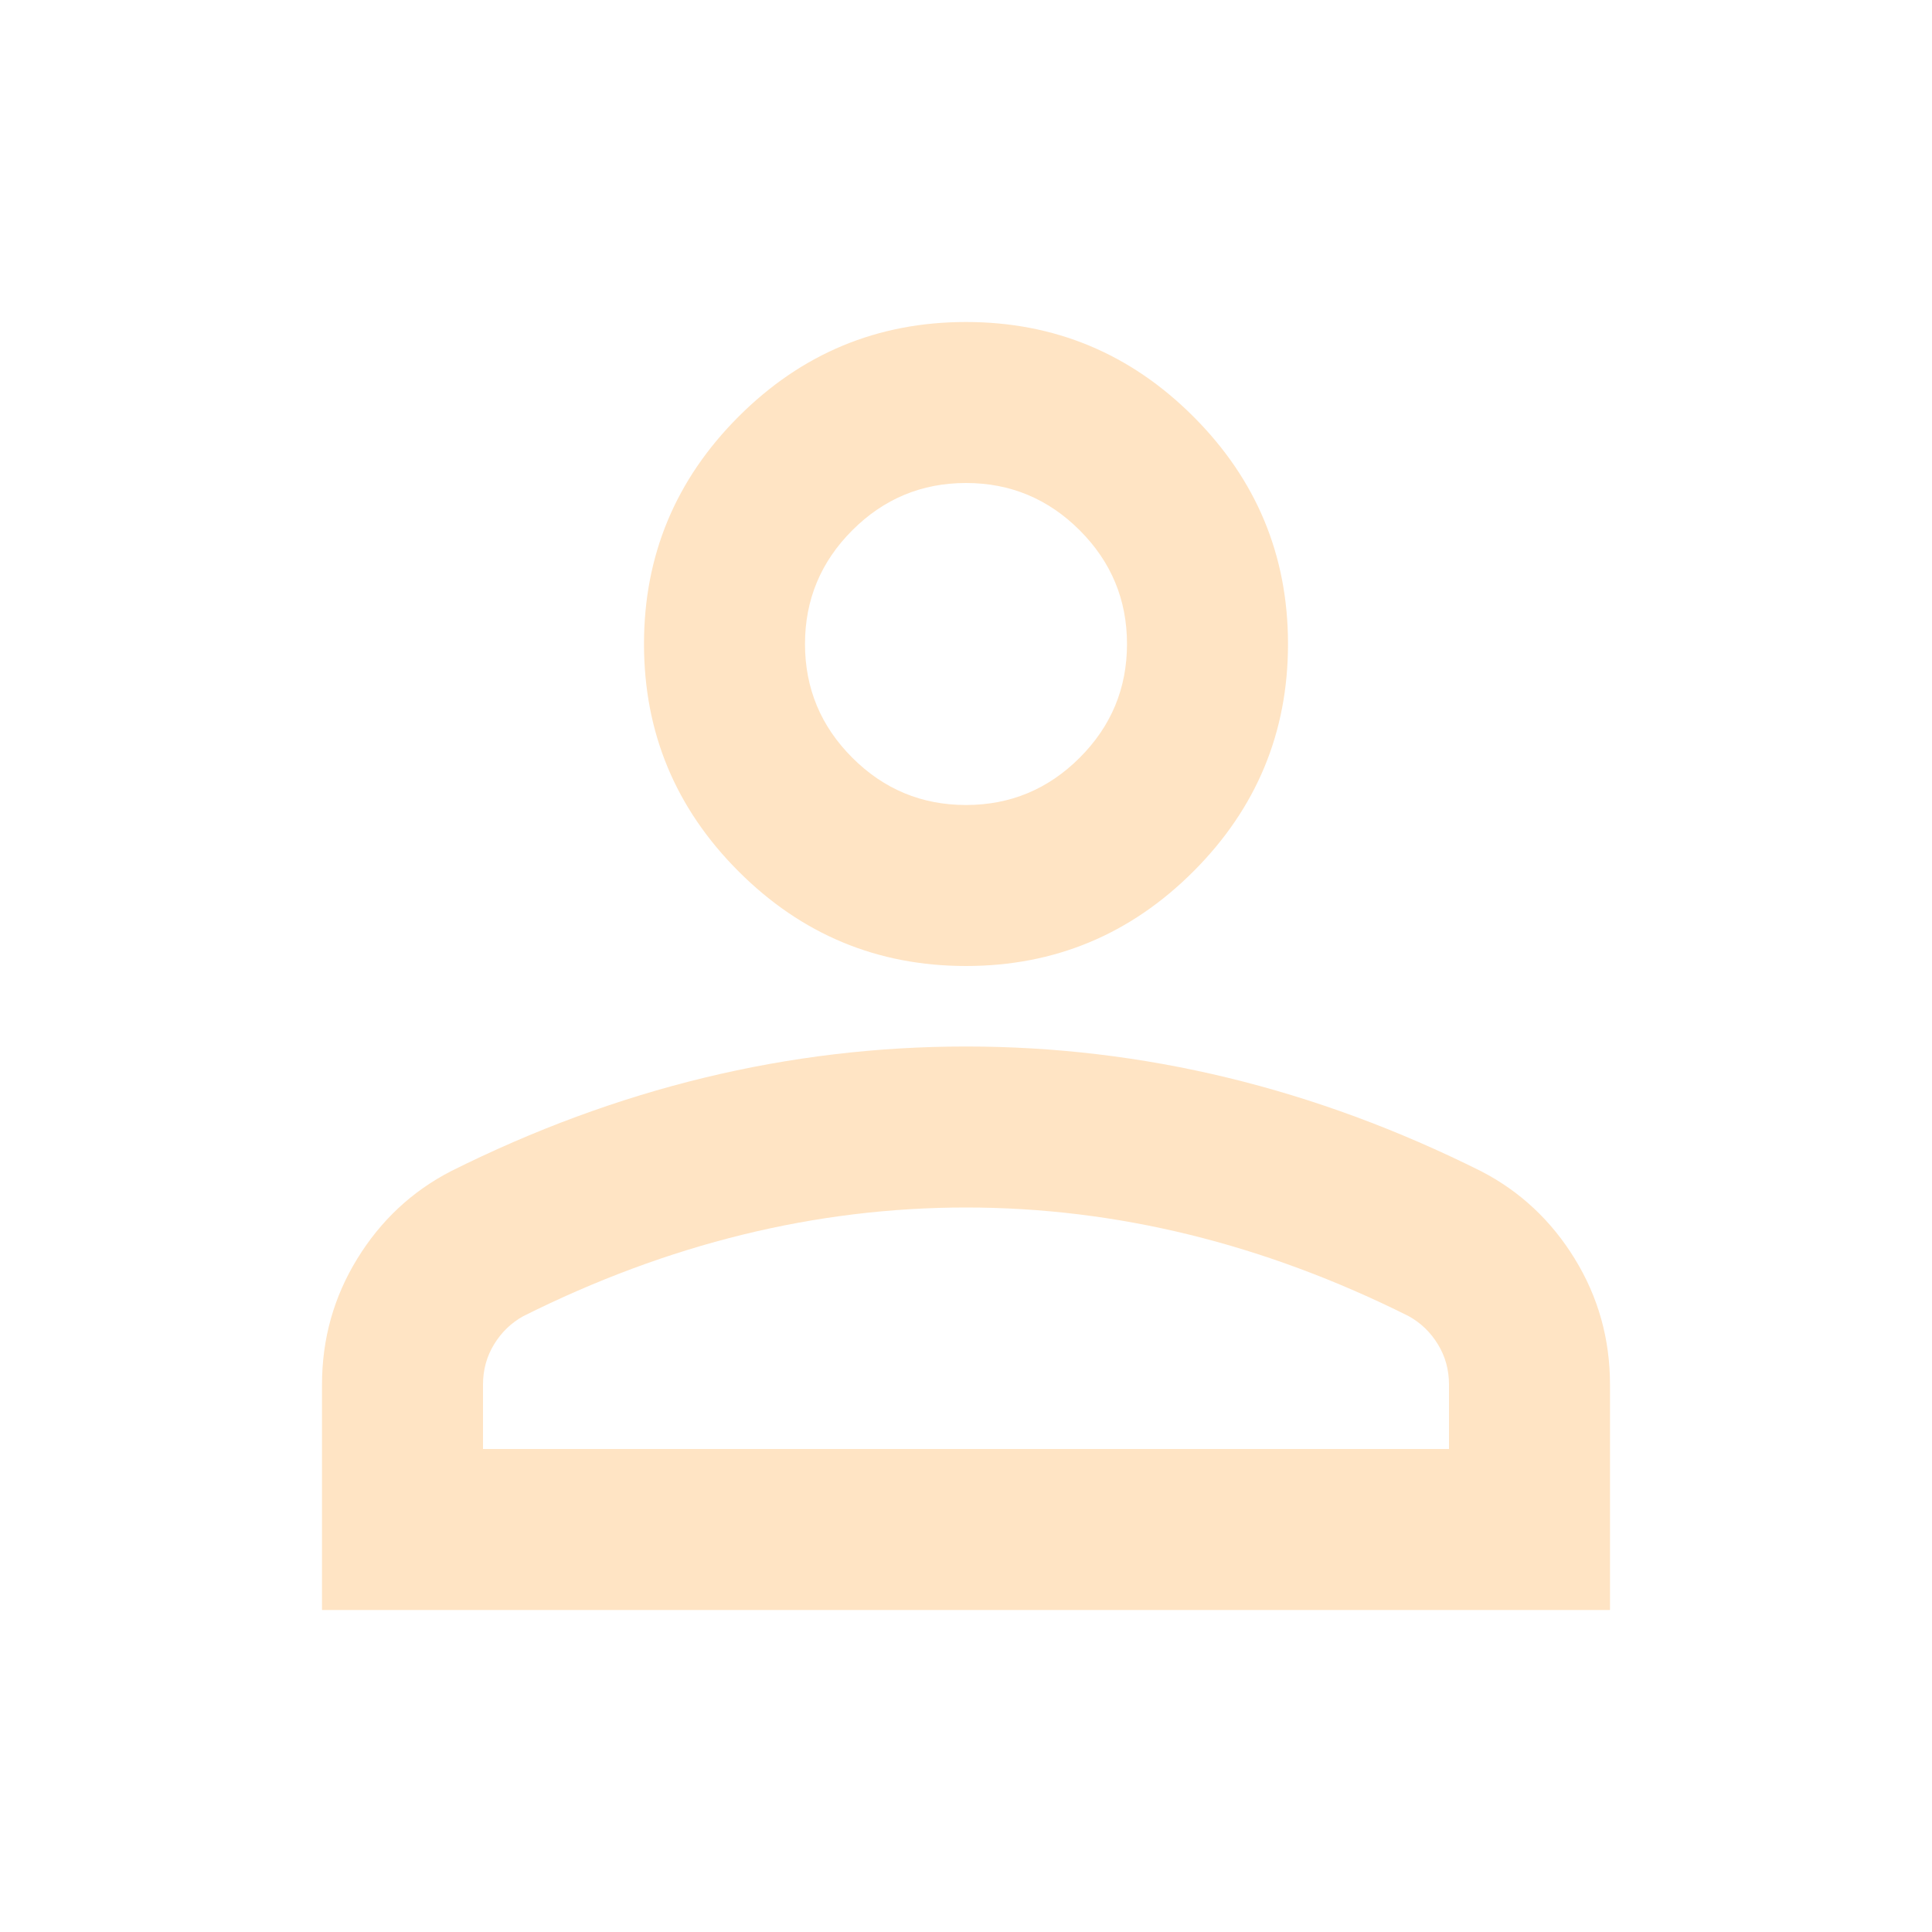
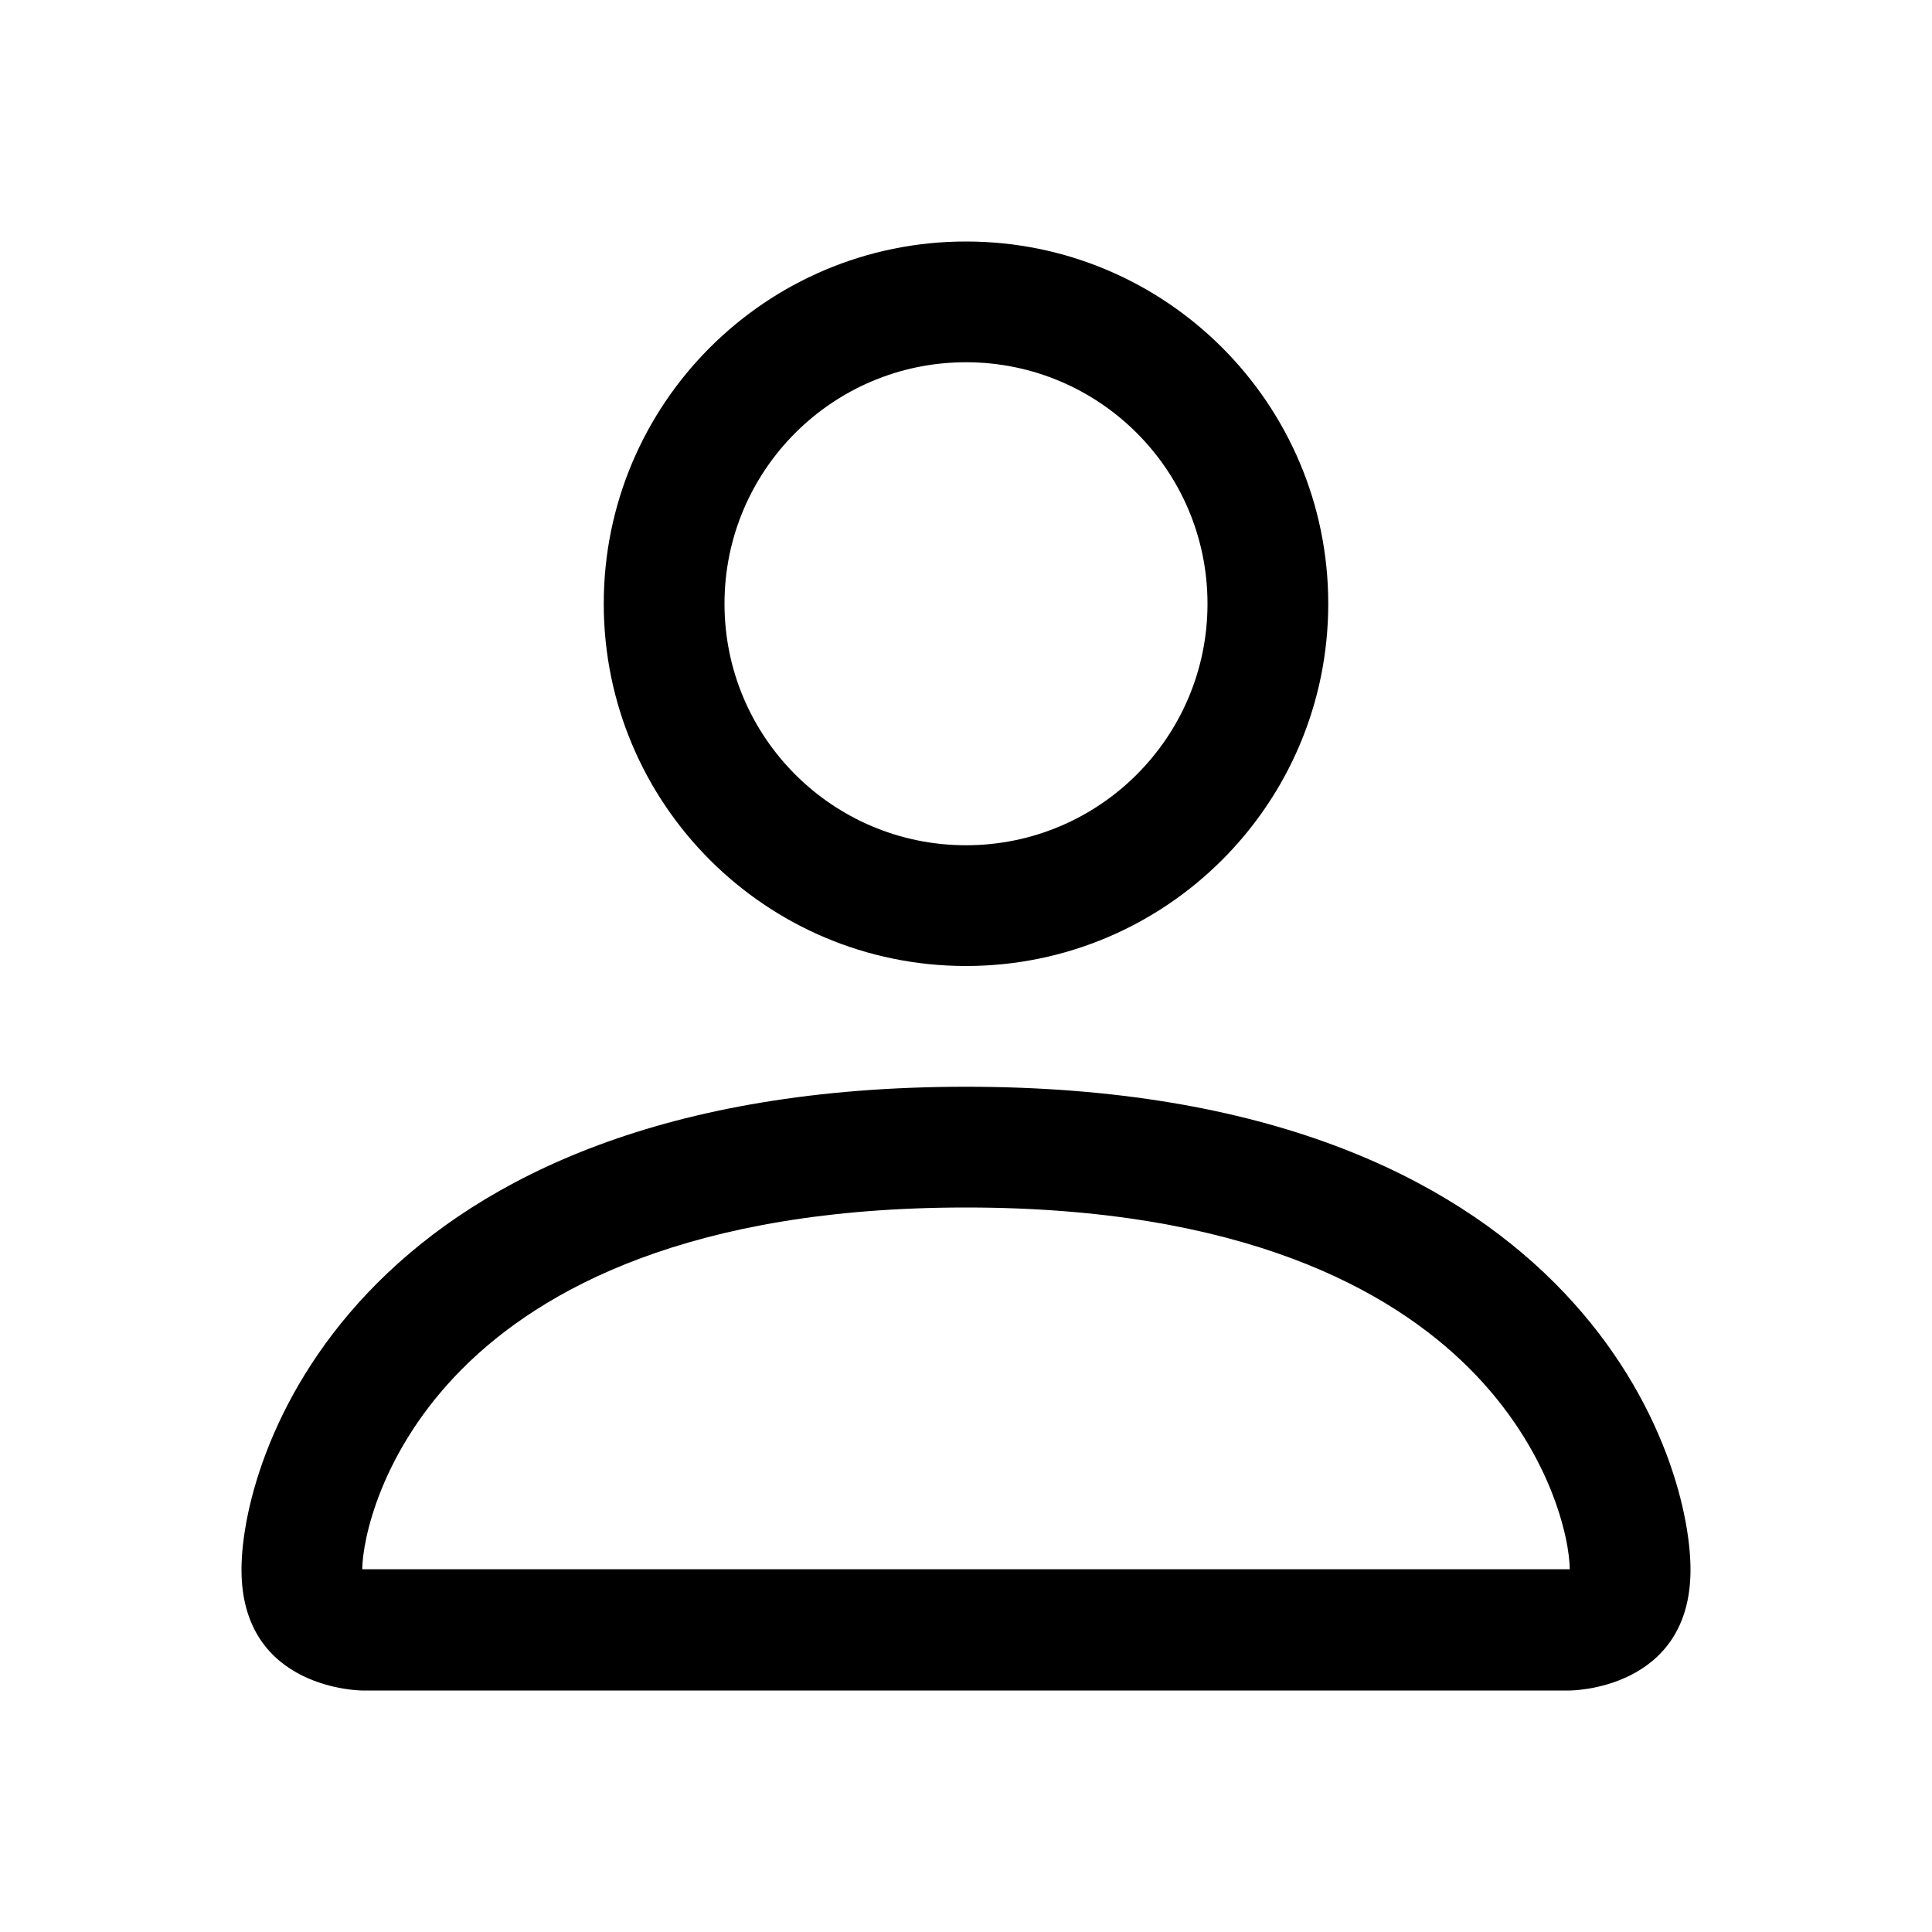
- <svg xmlns="http://www.w3.org/2000/svg" height="24px" viewBox="0 -960 960 960" width="24px" fill="bisque">
-   <path d="M480-480q-66 0-113-47t-47-113q0-66 47-113t113-47q66 0 113 47t47 113q0 66-47 113t-113 47ZM160-160v-112q0-34 17.5-62.5T224-378q62-31 126-46.5T480-440q66 0 130 15.5T736-378q29 15 46.5 43.5T800-272v112H160Zm80-80h480v-32q0-11-5.5-20T700-306q-54-27-109-40.5T480-360q-56 0-111 13.5T260-306q-9 5-14.5 14t-5.5 20v32Zm240-320q33 0 56.5-23.5T560-640q0-33-23.5-56.5T480-720q-33 0-56.5 23.5T400-640q0 33 23.5 56.5T480-560Zm0-80Zm0 400Z" />
+ <svg xmlns="http://www.w3.org/2000/svg" width="16" height="16" fill="currentColor" class="bi bi-person" viewBox="0 0 16 16">
+   <path d="M8 8a3 3 0 1 0 0-6 3 3 0 0 0 0 6m2-3a2 2 0 1 1-4 0 2 2 0 0 1 4 0m4 8c0 1-1 1-1 1H3s-1 0-1-1 1-4 6-4 6 3 6 4m-1-.004c-.001-.246-.154-.986-.832-1.664C11.516 10.68 10.289 10 8 10s-3.516.68-4.168 1.332c-.678.678-.83 1.418-.832 1.664z" />
</svg>
